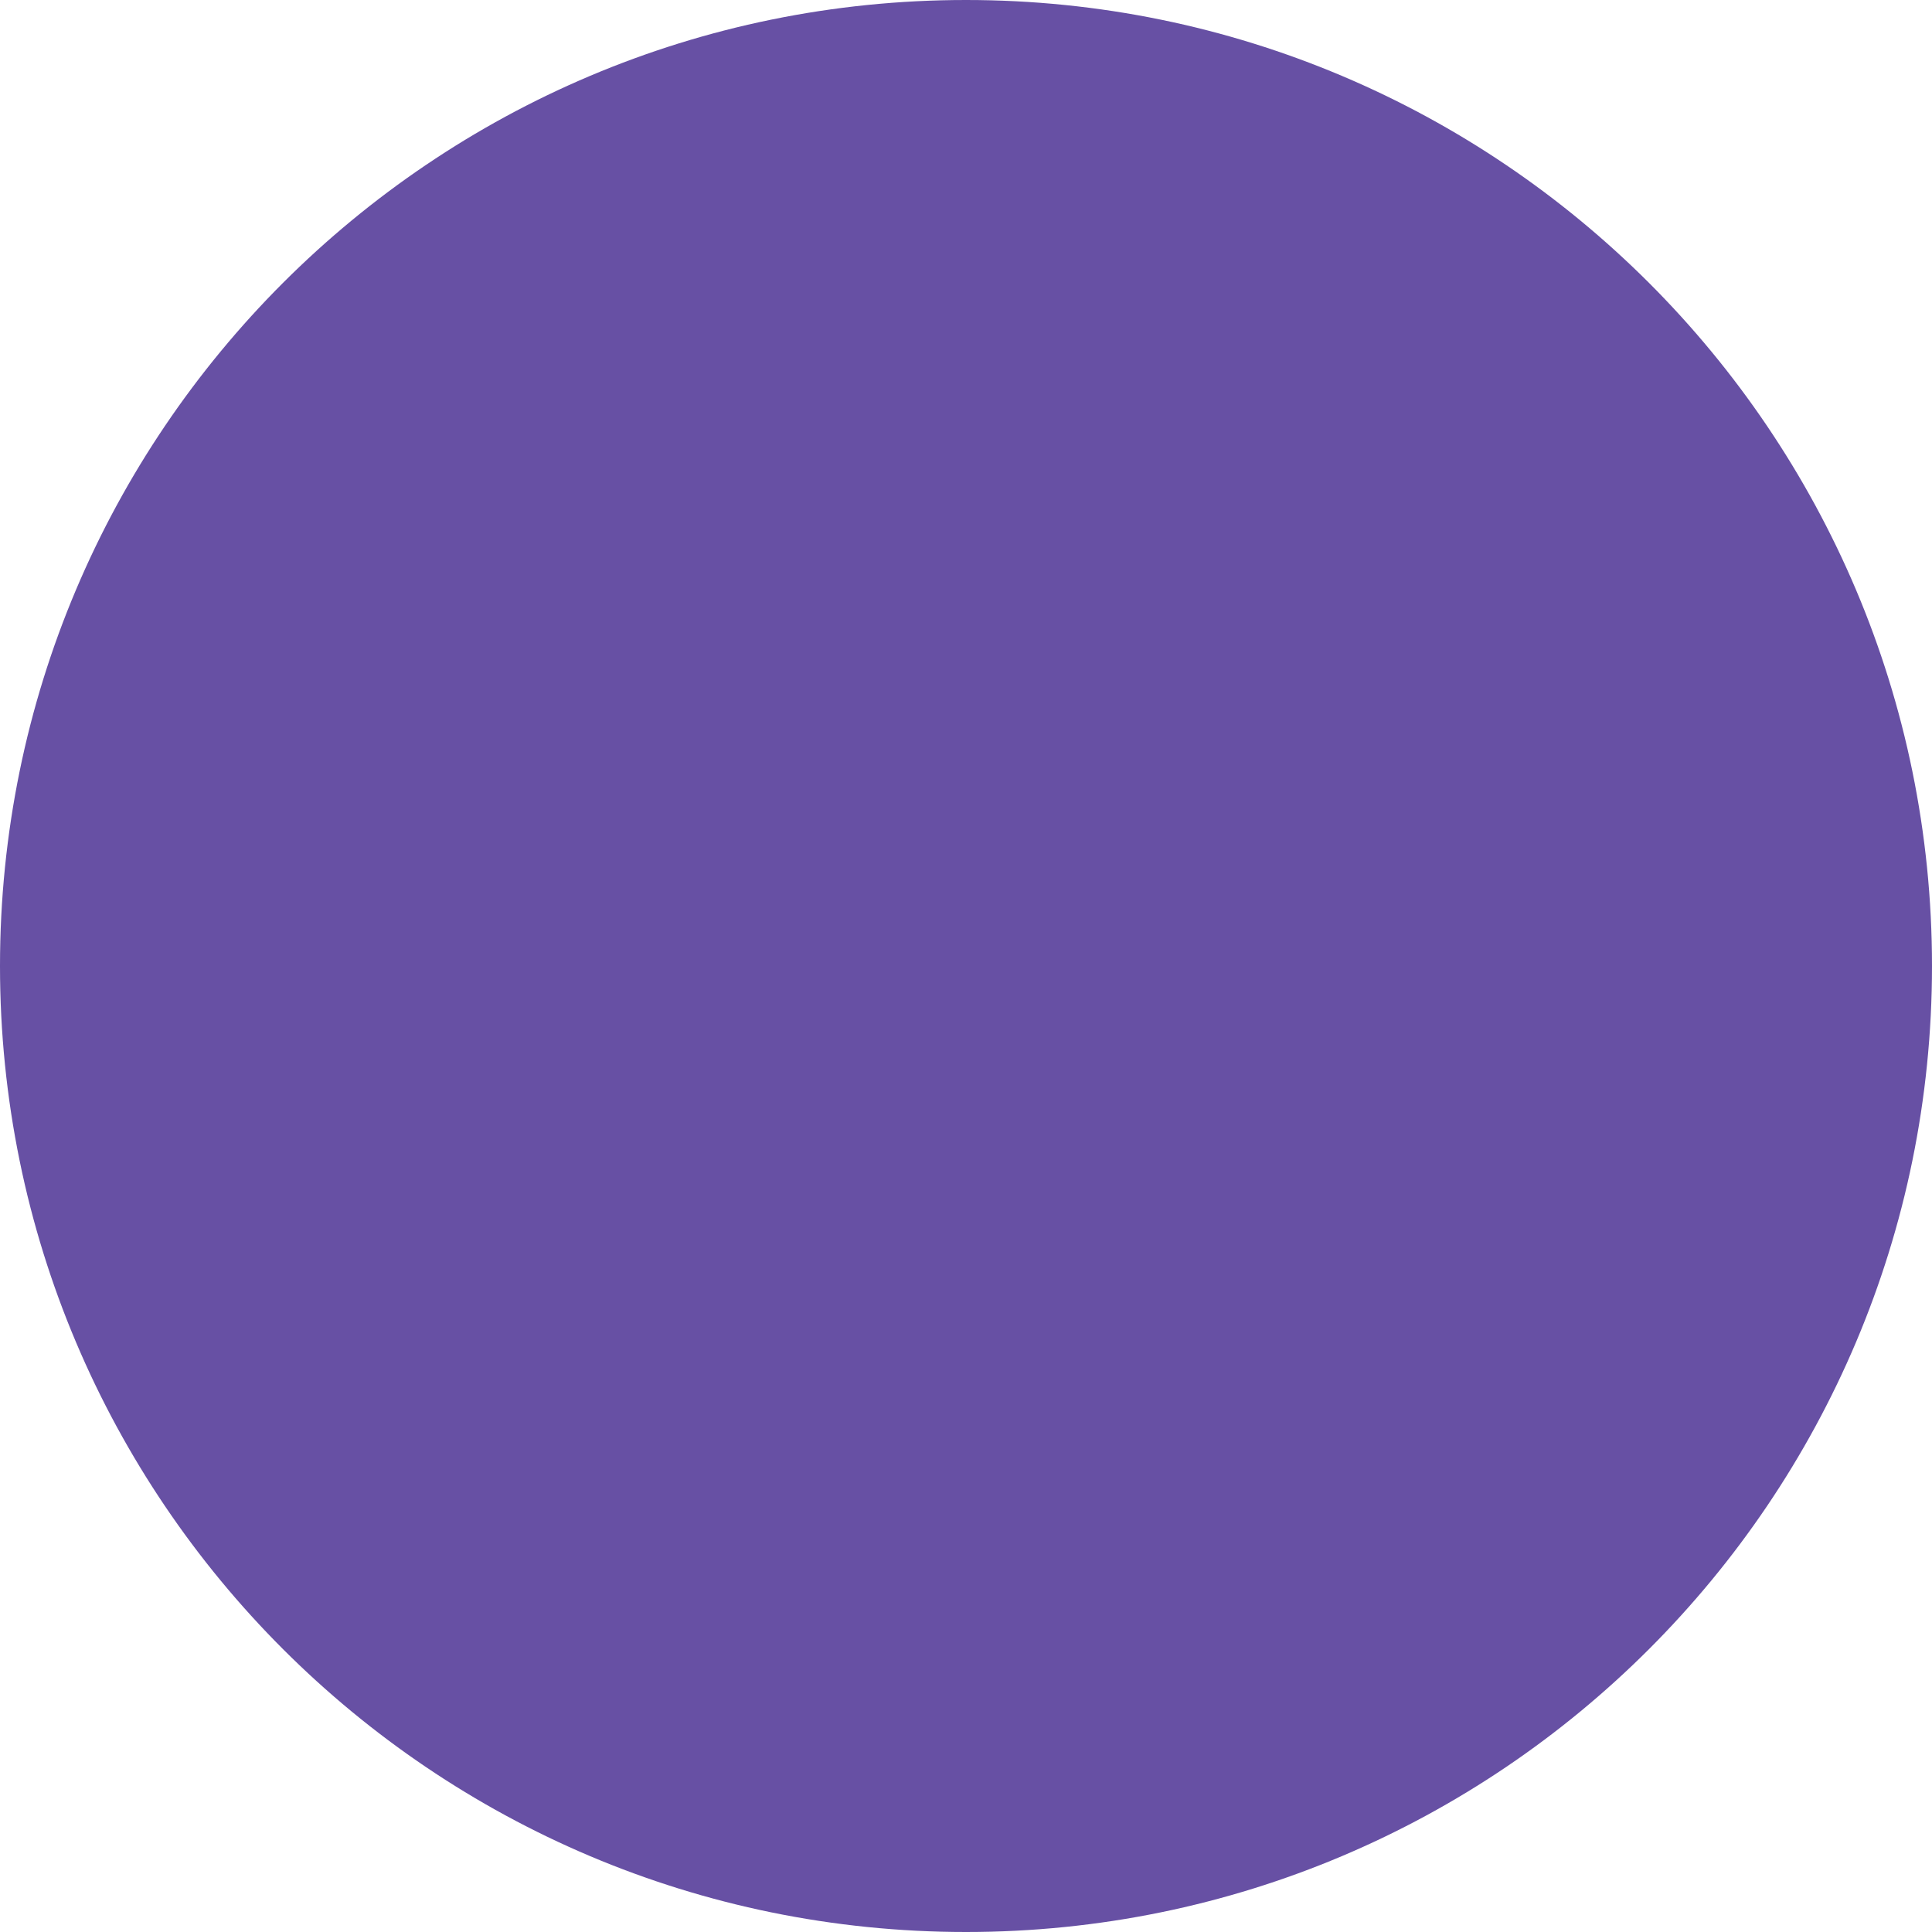
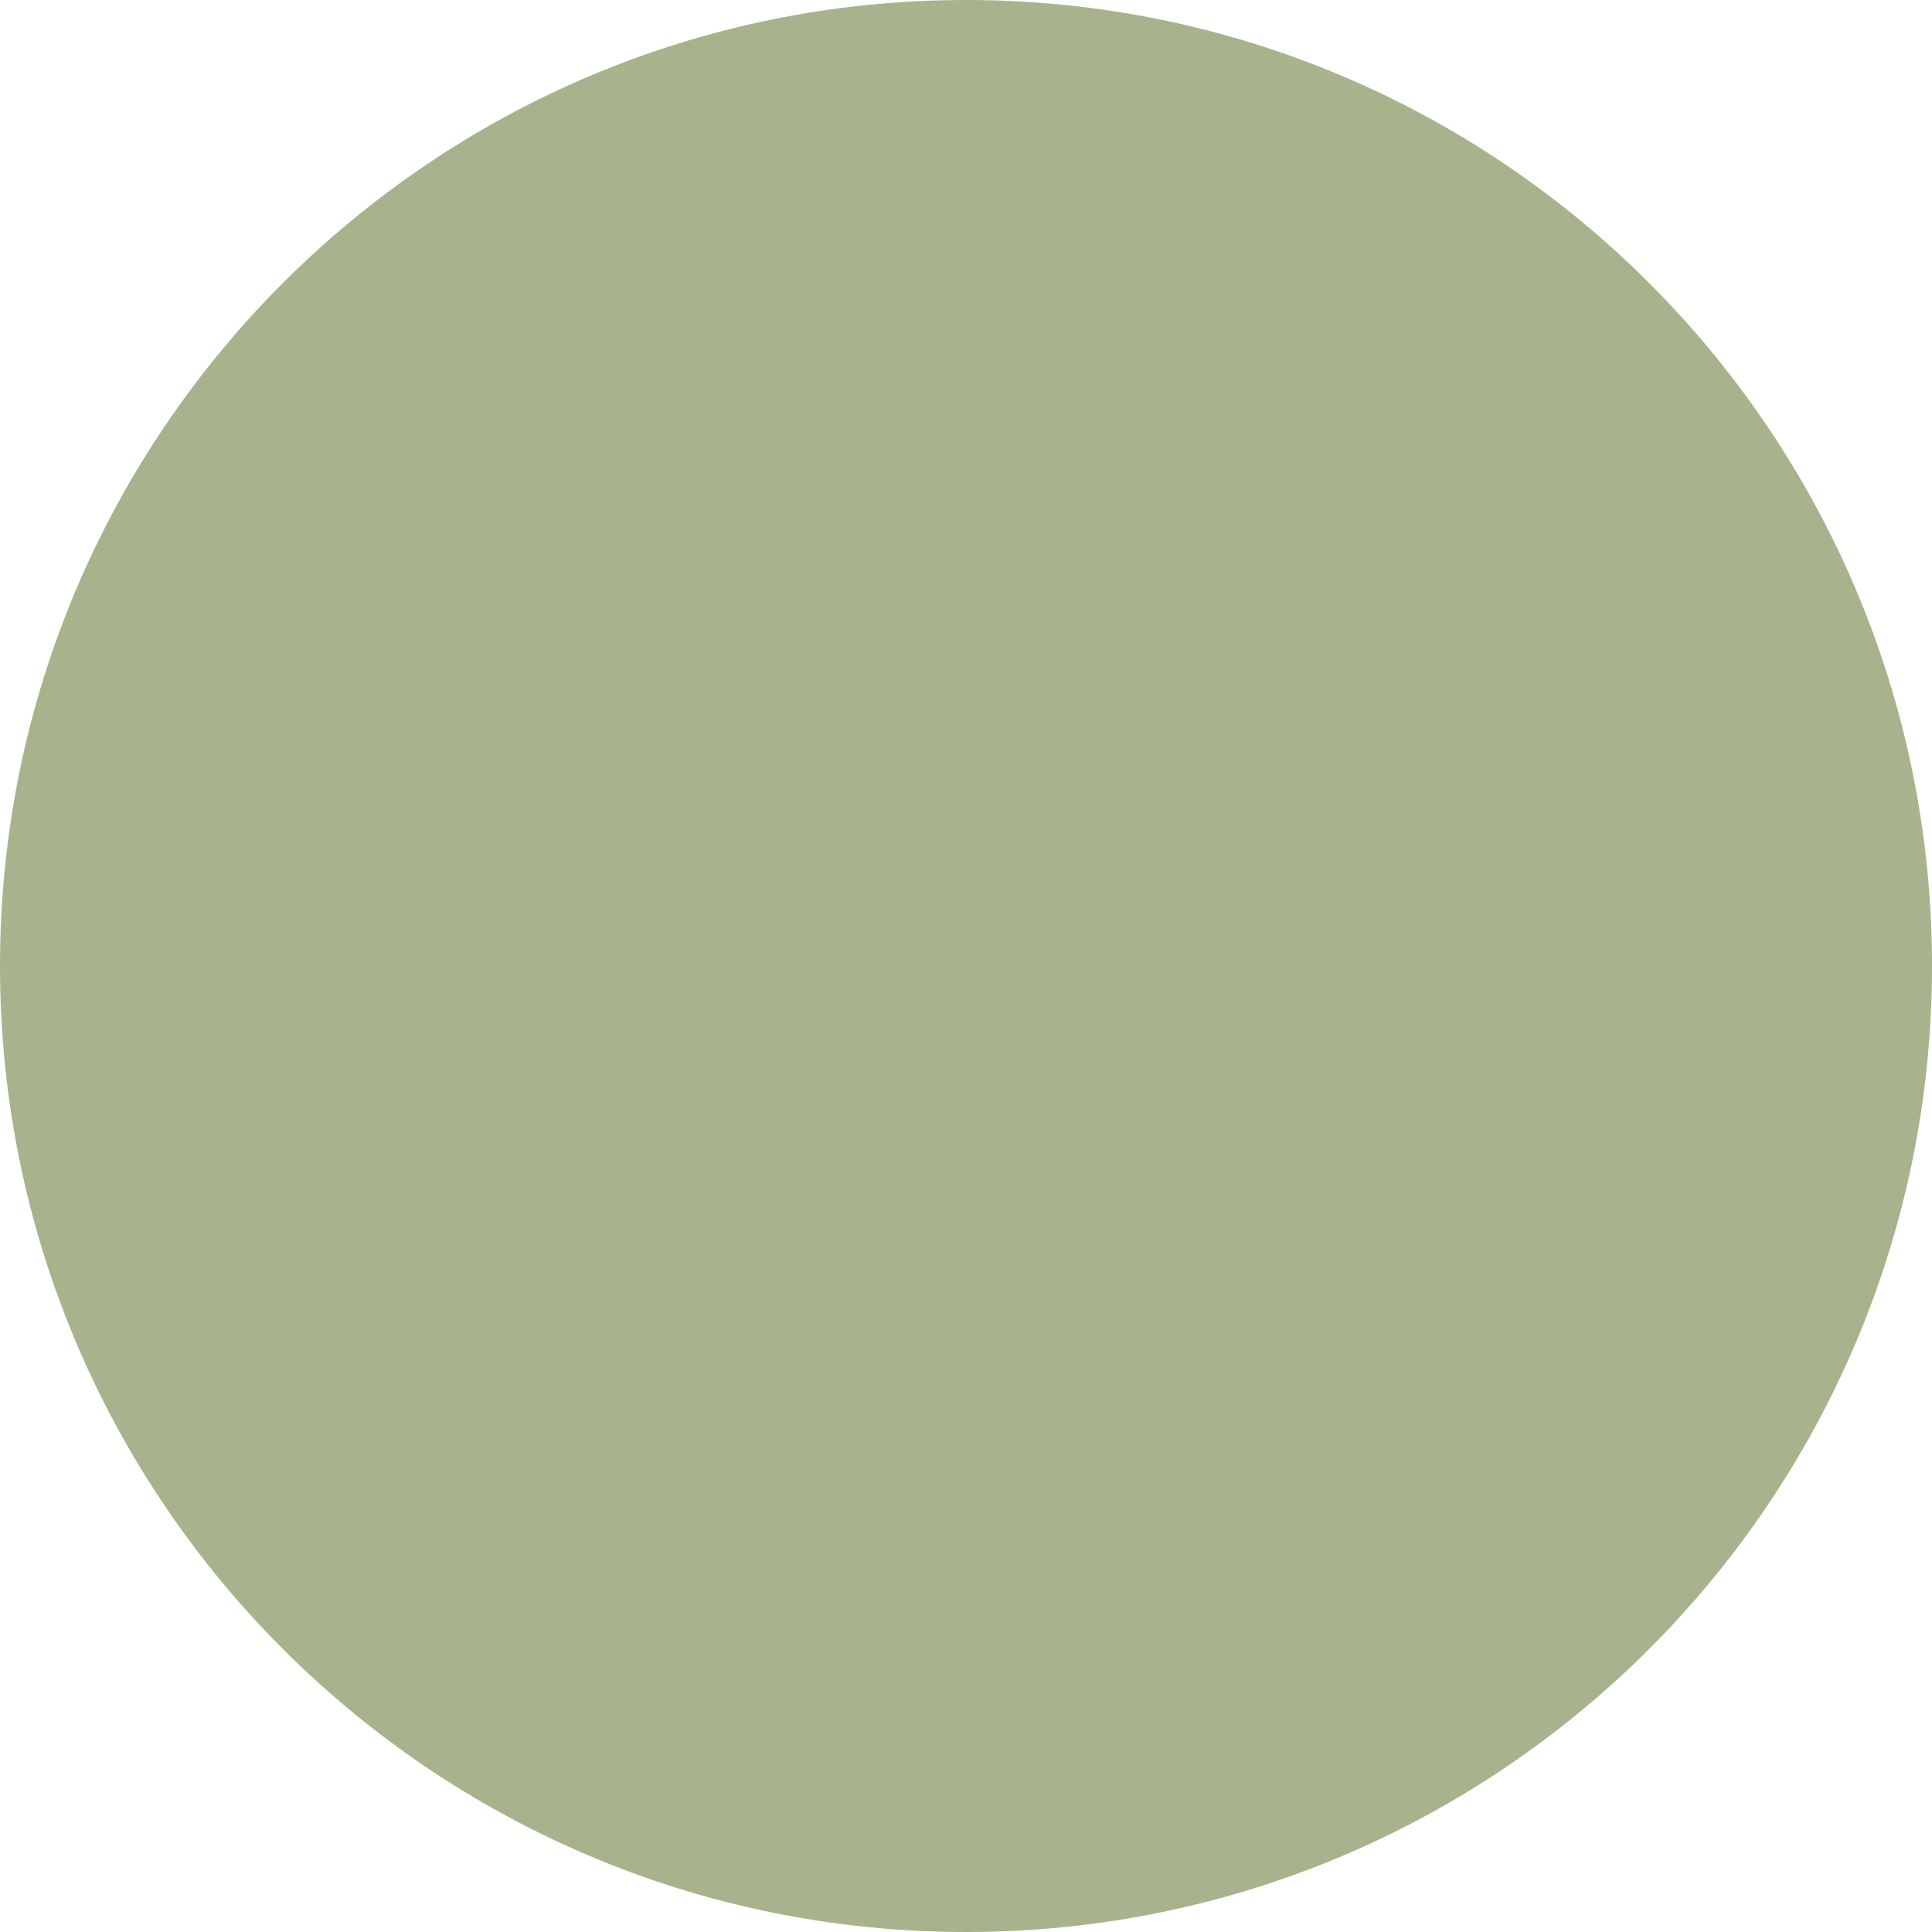
<svg xmlns="http://www.w3.org/2000/svg" width="320" height="320" viewBox="0 0 320 320" fill="none">
-   <path d="M320 160C320 248.366 248.366 320 160 320C71.634 320 -7.72516e-06 248.366 0 160C7.72517e-06 71.634 71.635 -7.72516e-06 160 0C248.366 7.72516e-06 320 71.635 320 160Z" fill="#6750A4" />
+   <path d="M320 160C320 248.366 248.366 320 160 320C71.634 320 -7.72516e-06 248.366 0 160C7.72517e-06 71.634 71.635 -7.72516e-06 160 0C248.366 7.72516e-06 320 71.635 320 160Z" fill="#A7B38C" />
</svg>
